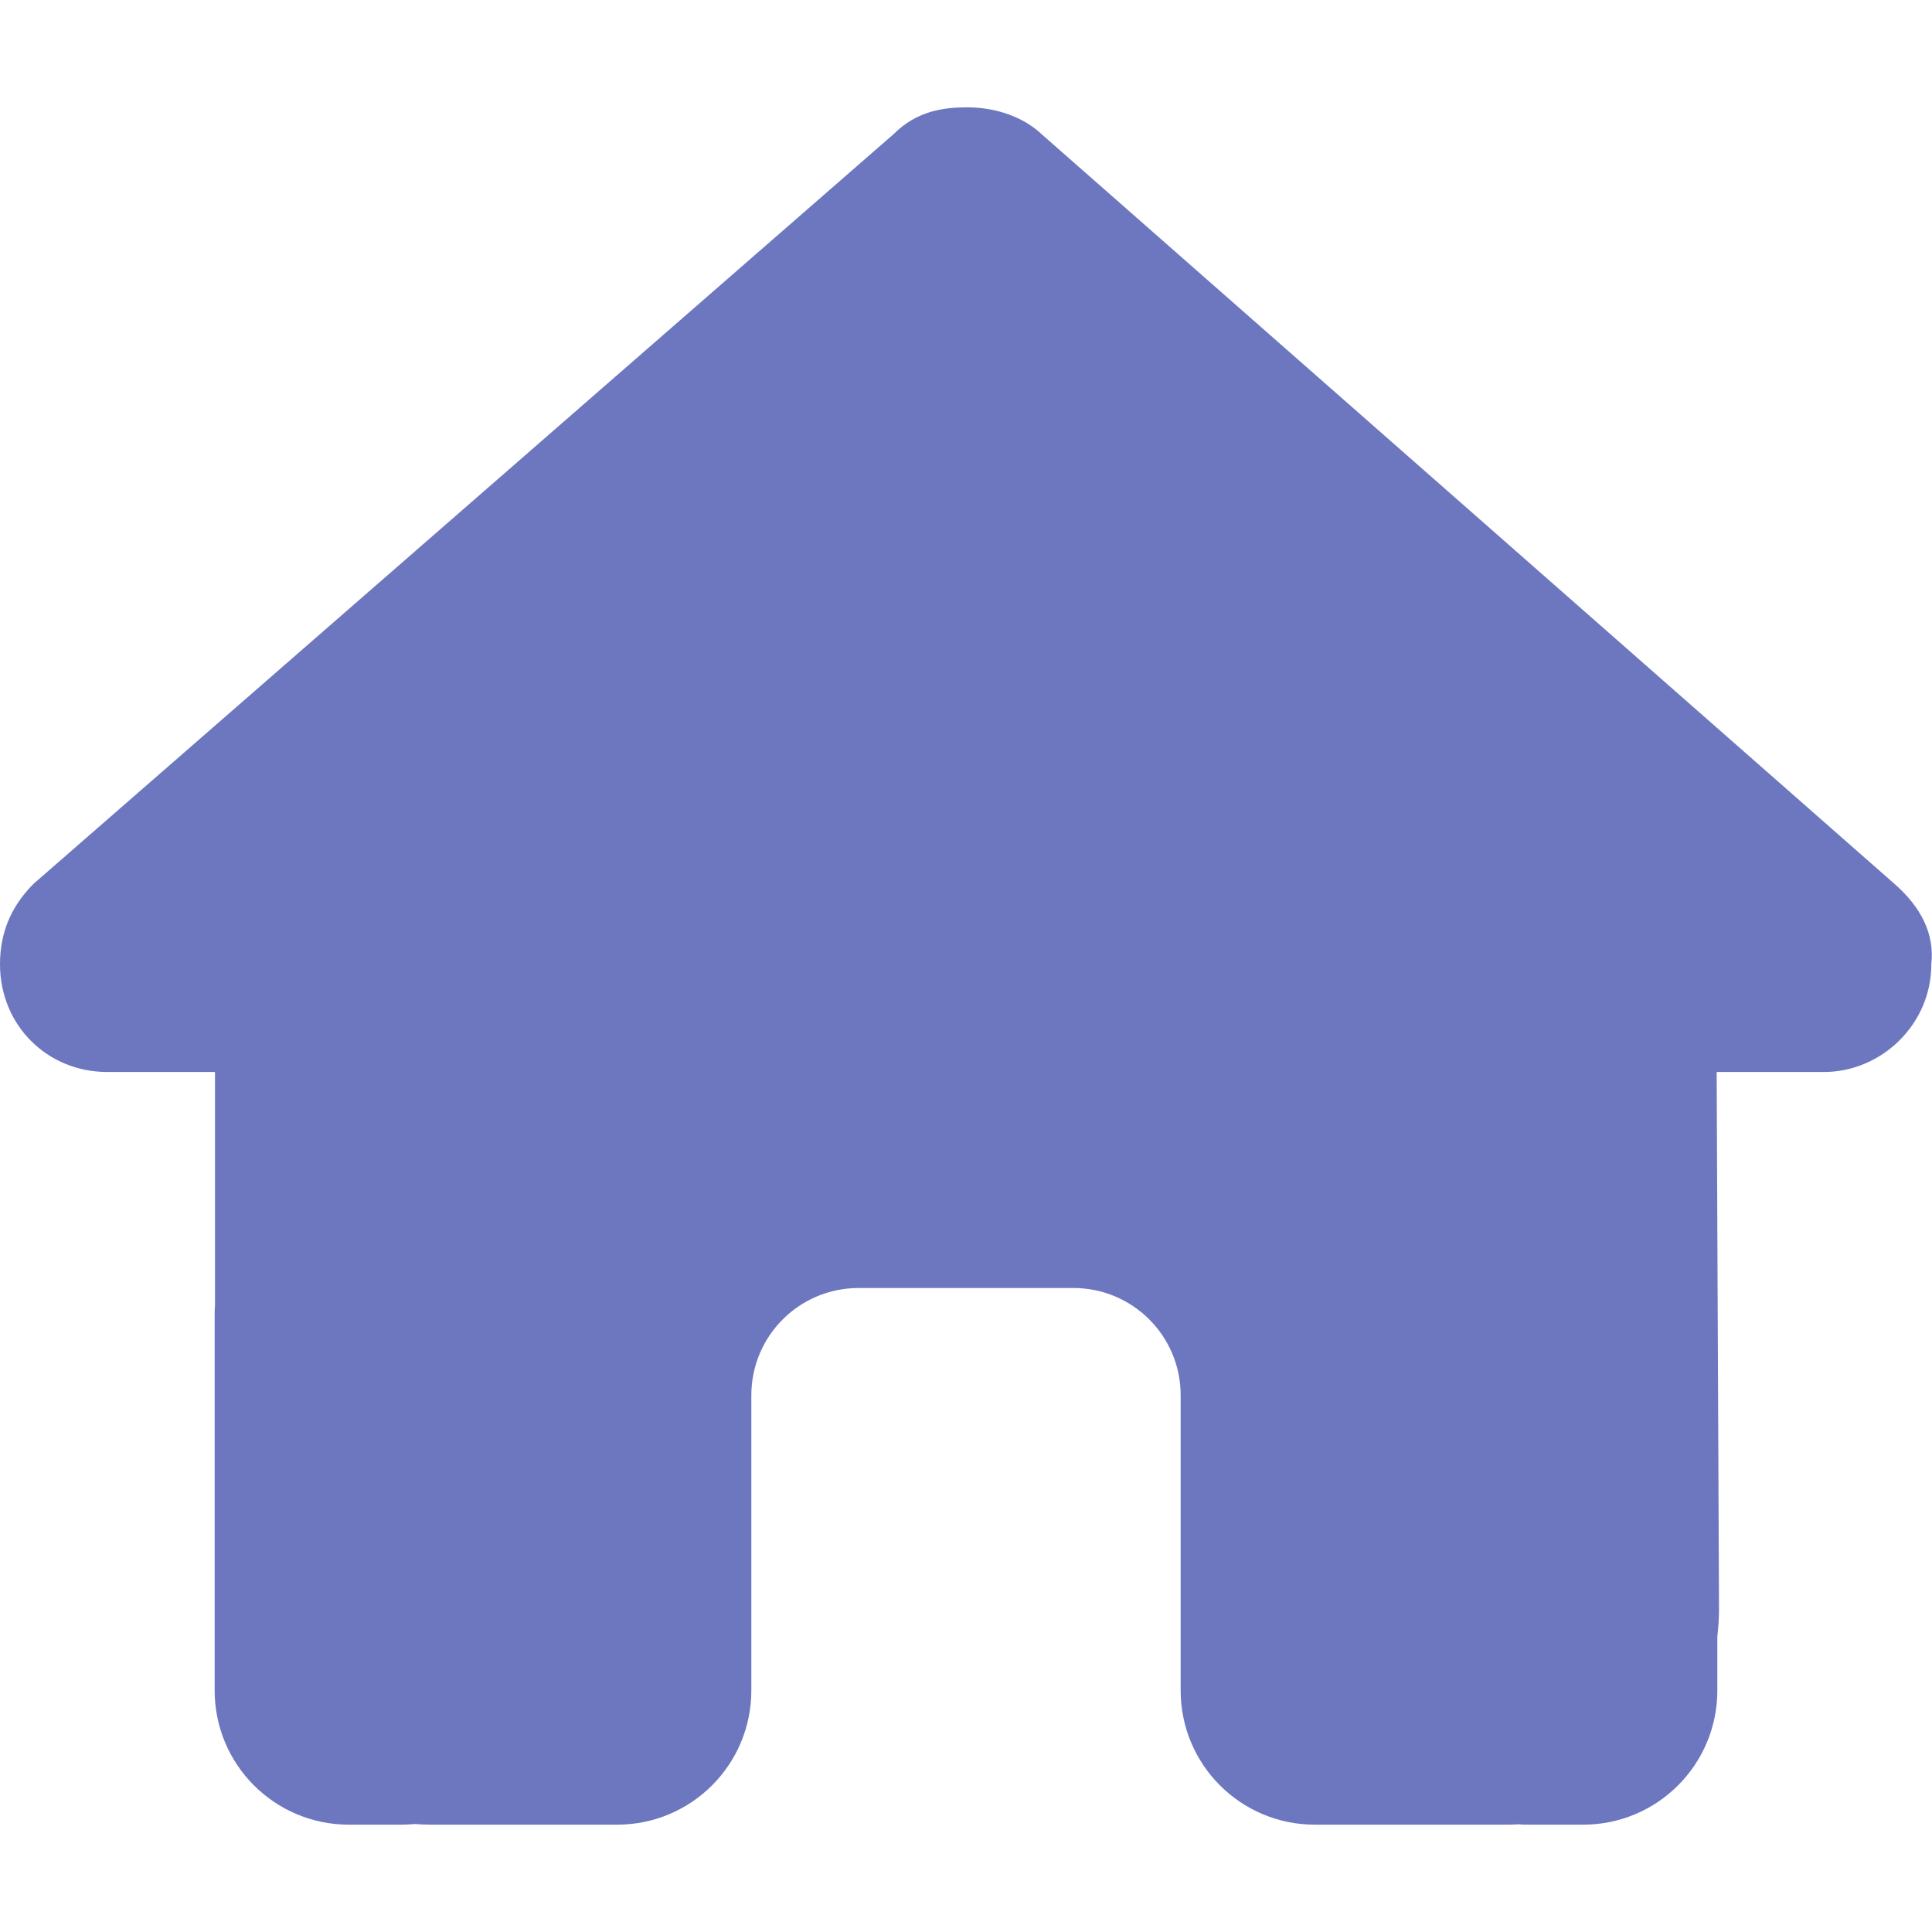
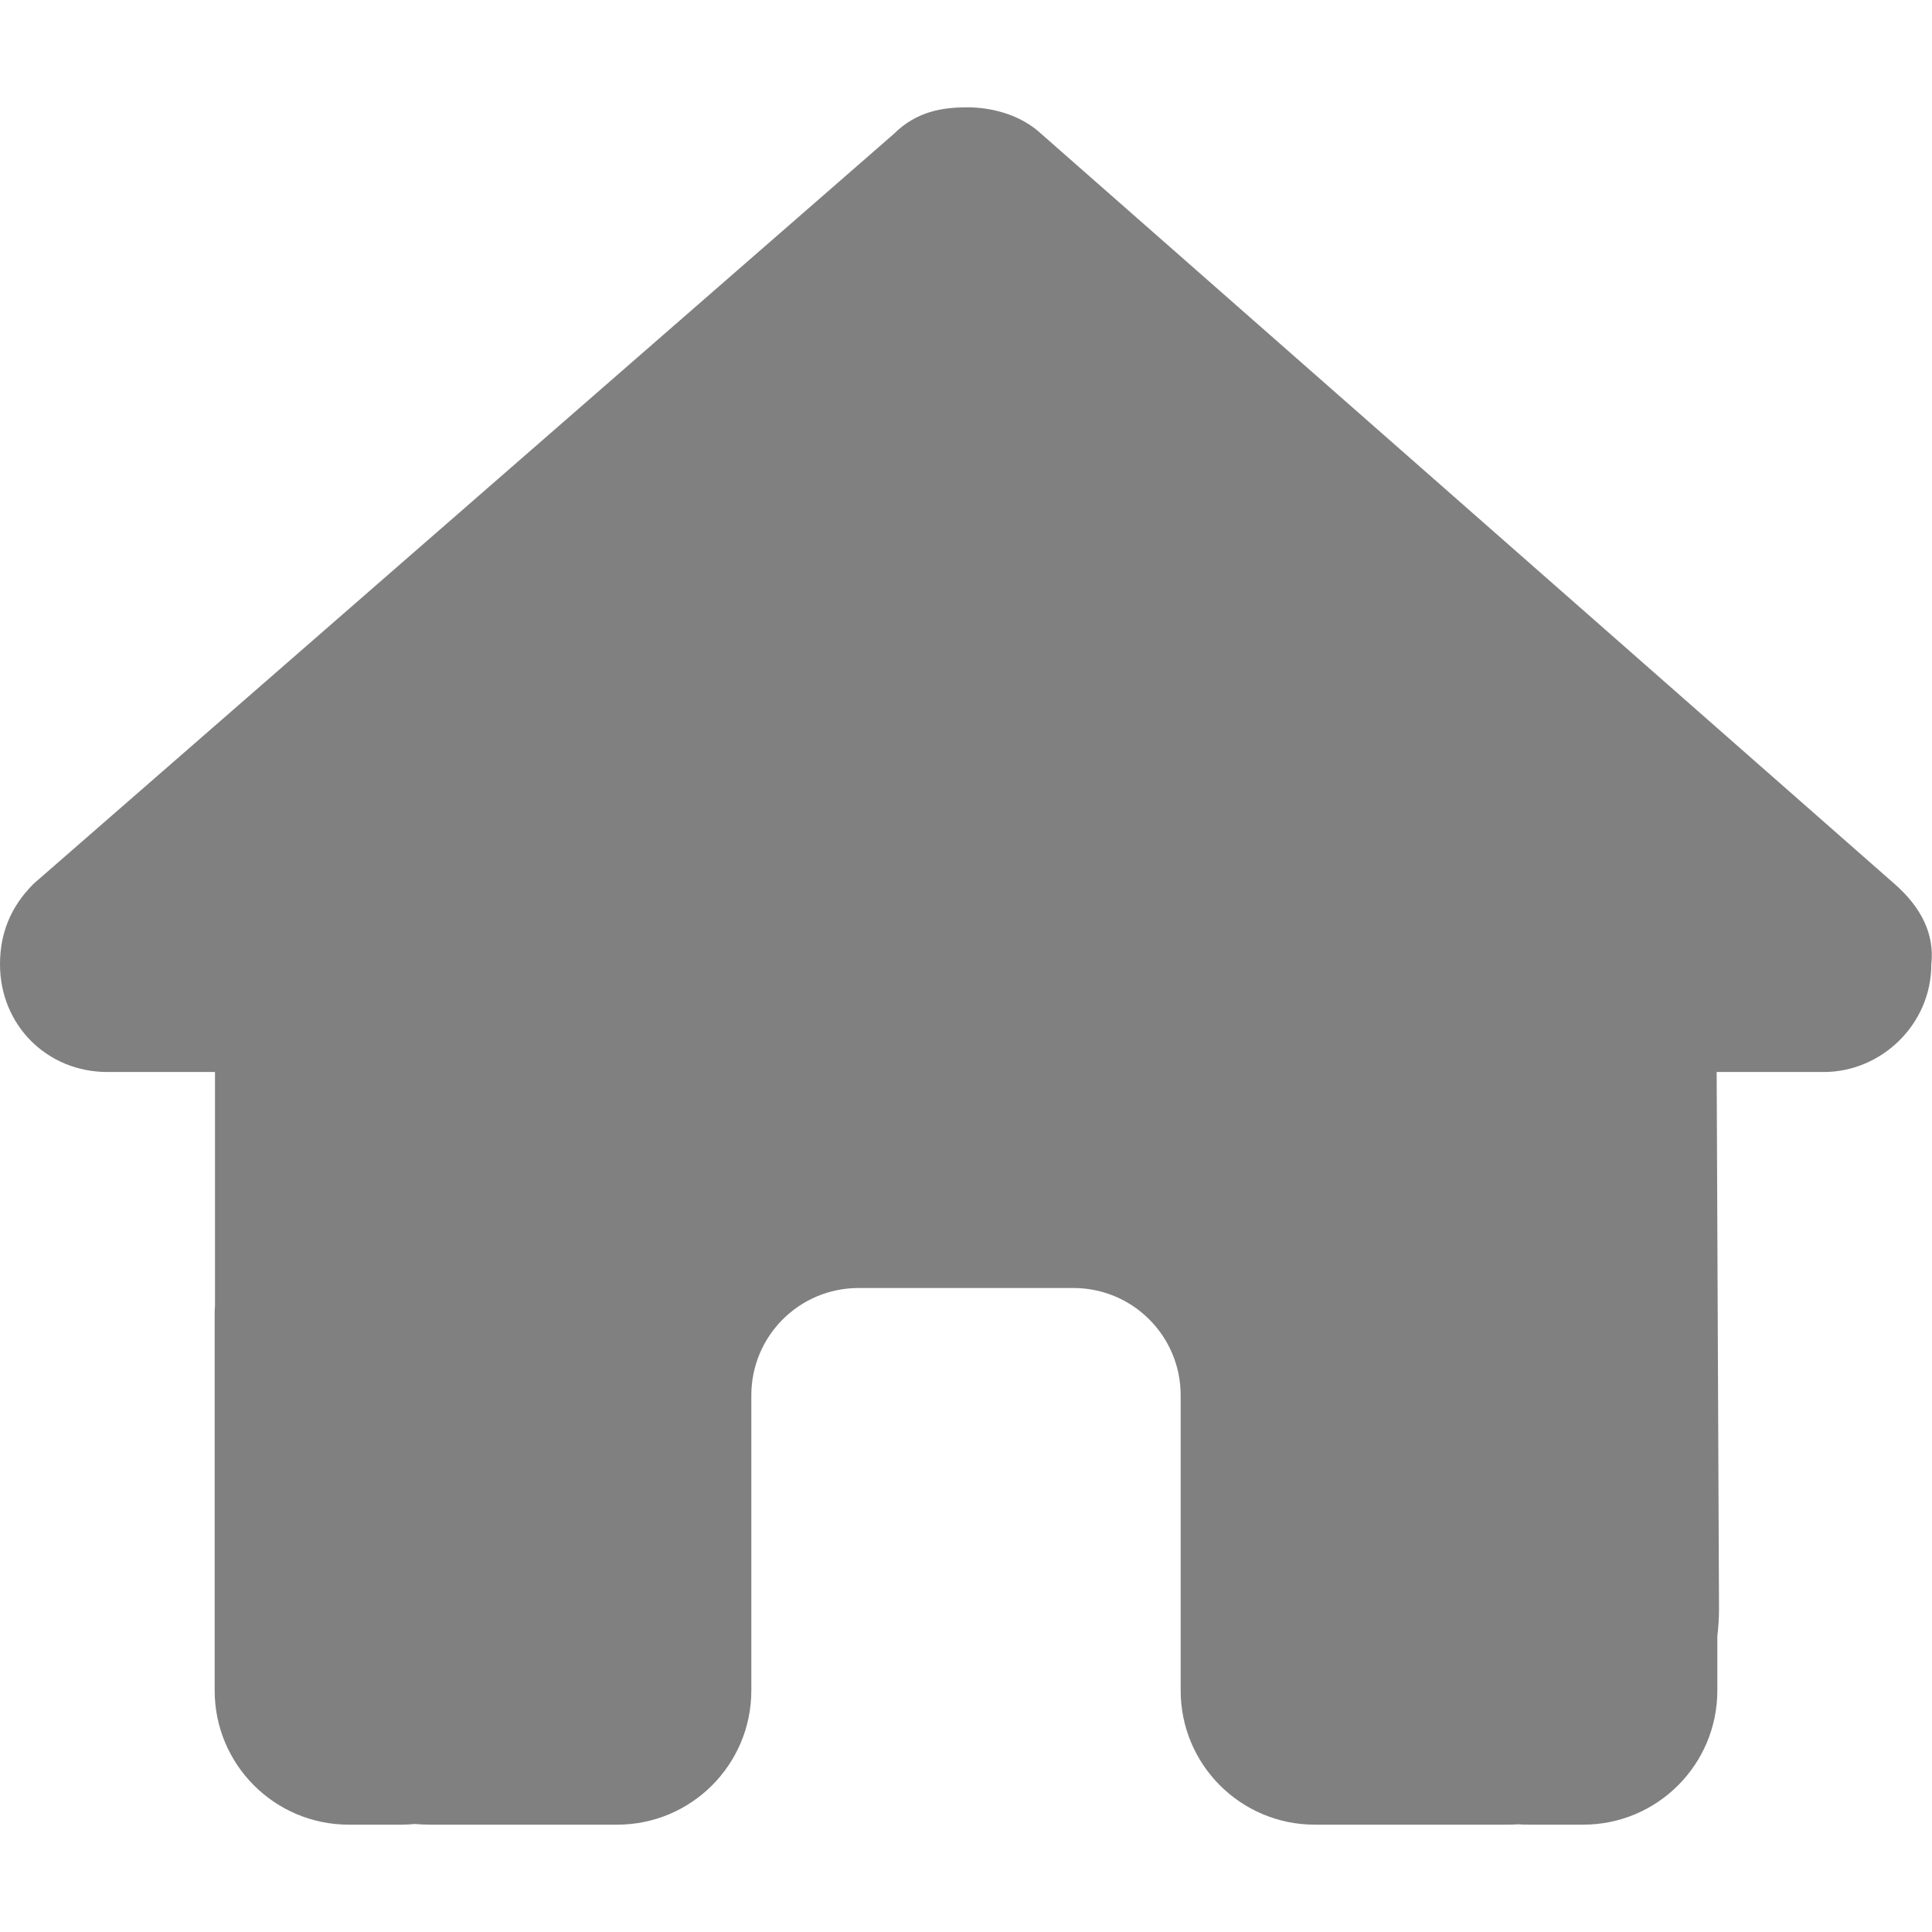
- <svg xmlns="http://www.w3.org/2000/svg" fill="#6C77BF" height="20" width="20" viewBox="0 0 576 512">
+ <svg xmlns="http://www.w3.org/2000/svg" fill="grey" height="23" width="23" viewBox="0 0 576 512">
  <path d="M575.8 255.5c0 18-15 32.1-32 32.1h-32l.7 160.2c0 2.7-.2 5.4-.5 8.1V472c0 22.1-17.9 40-40 40H456c-1.1 0-2.2 0-3.3-.1c-1.4 .1-2.8 .1-4.2 .1H416 392c-22.1 0-40-17.9-40-40V448 384c0-17.7-14.3-32-32-32H256c-17.7 0-32 14.3-32 32v64 24c0 22.1-17.9 40-40 40H160 128.1c-1.5 0-3-.1-4.5-.2c-1.2 .1-2.4 .2-3.6 .2H104c-22.1 0-40-17.9-40-40V360c0-.9 0-1.9 .1-2.8V287.6H32c-18 0-32-14-32-32.1c0-9 3-17 10-24L266.4 8c7-7 15-8 22-8s15 2 21 7L564.8 231.5c8 7 12 15 11 24z" />
</svg>
